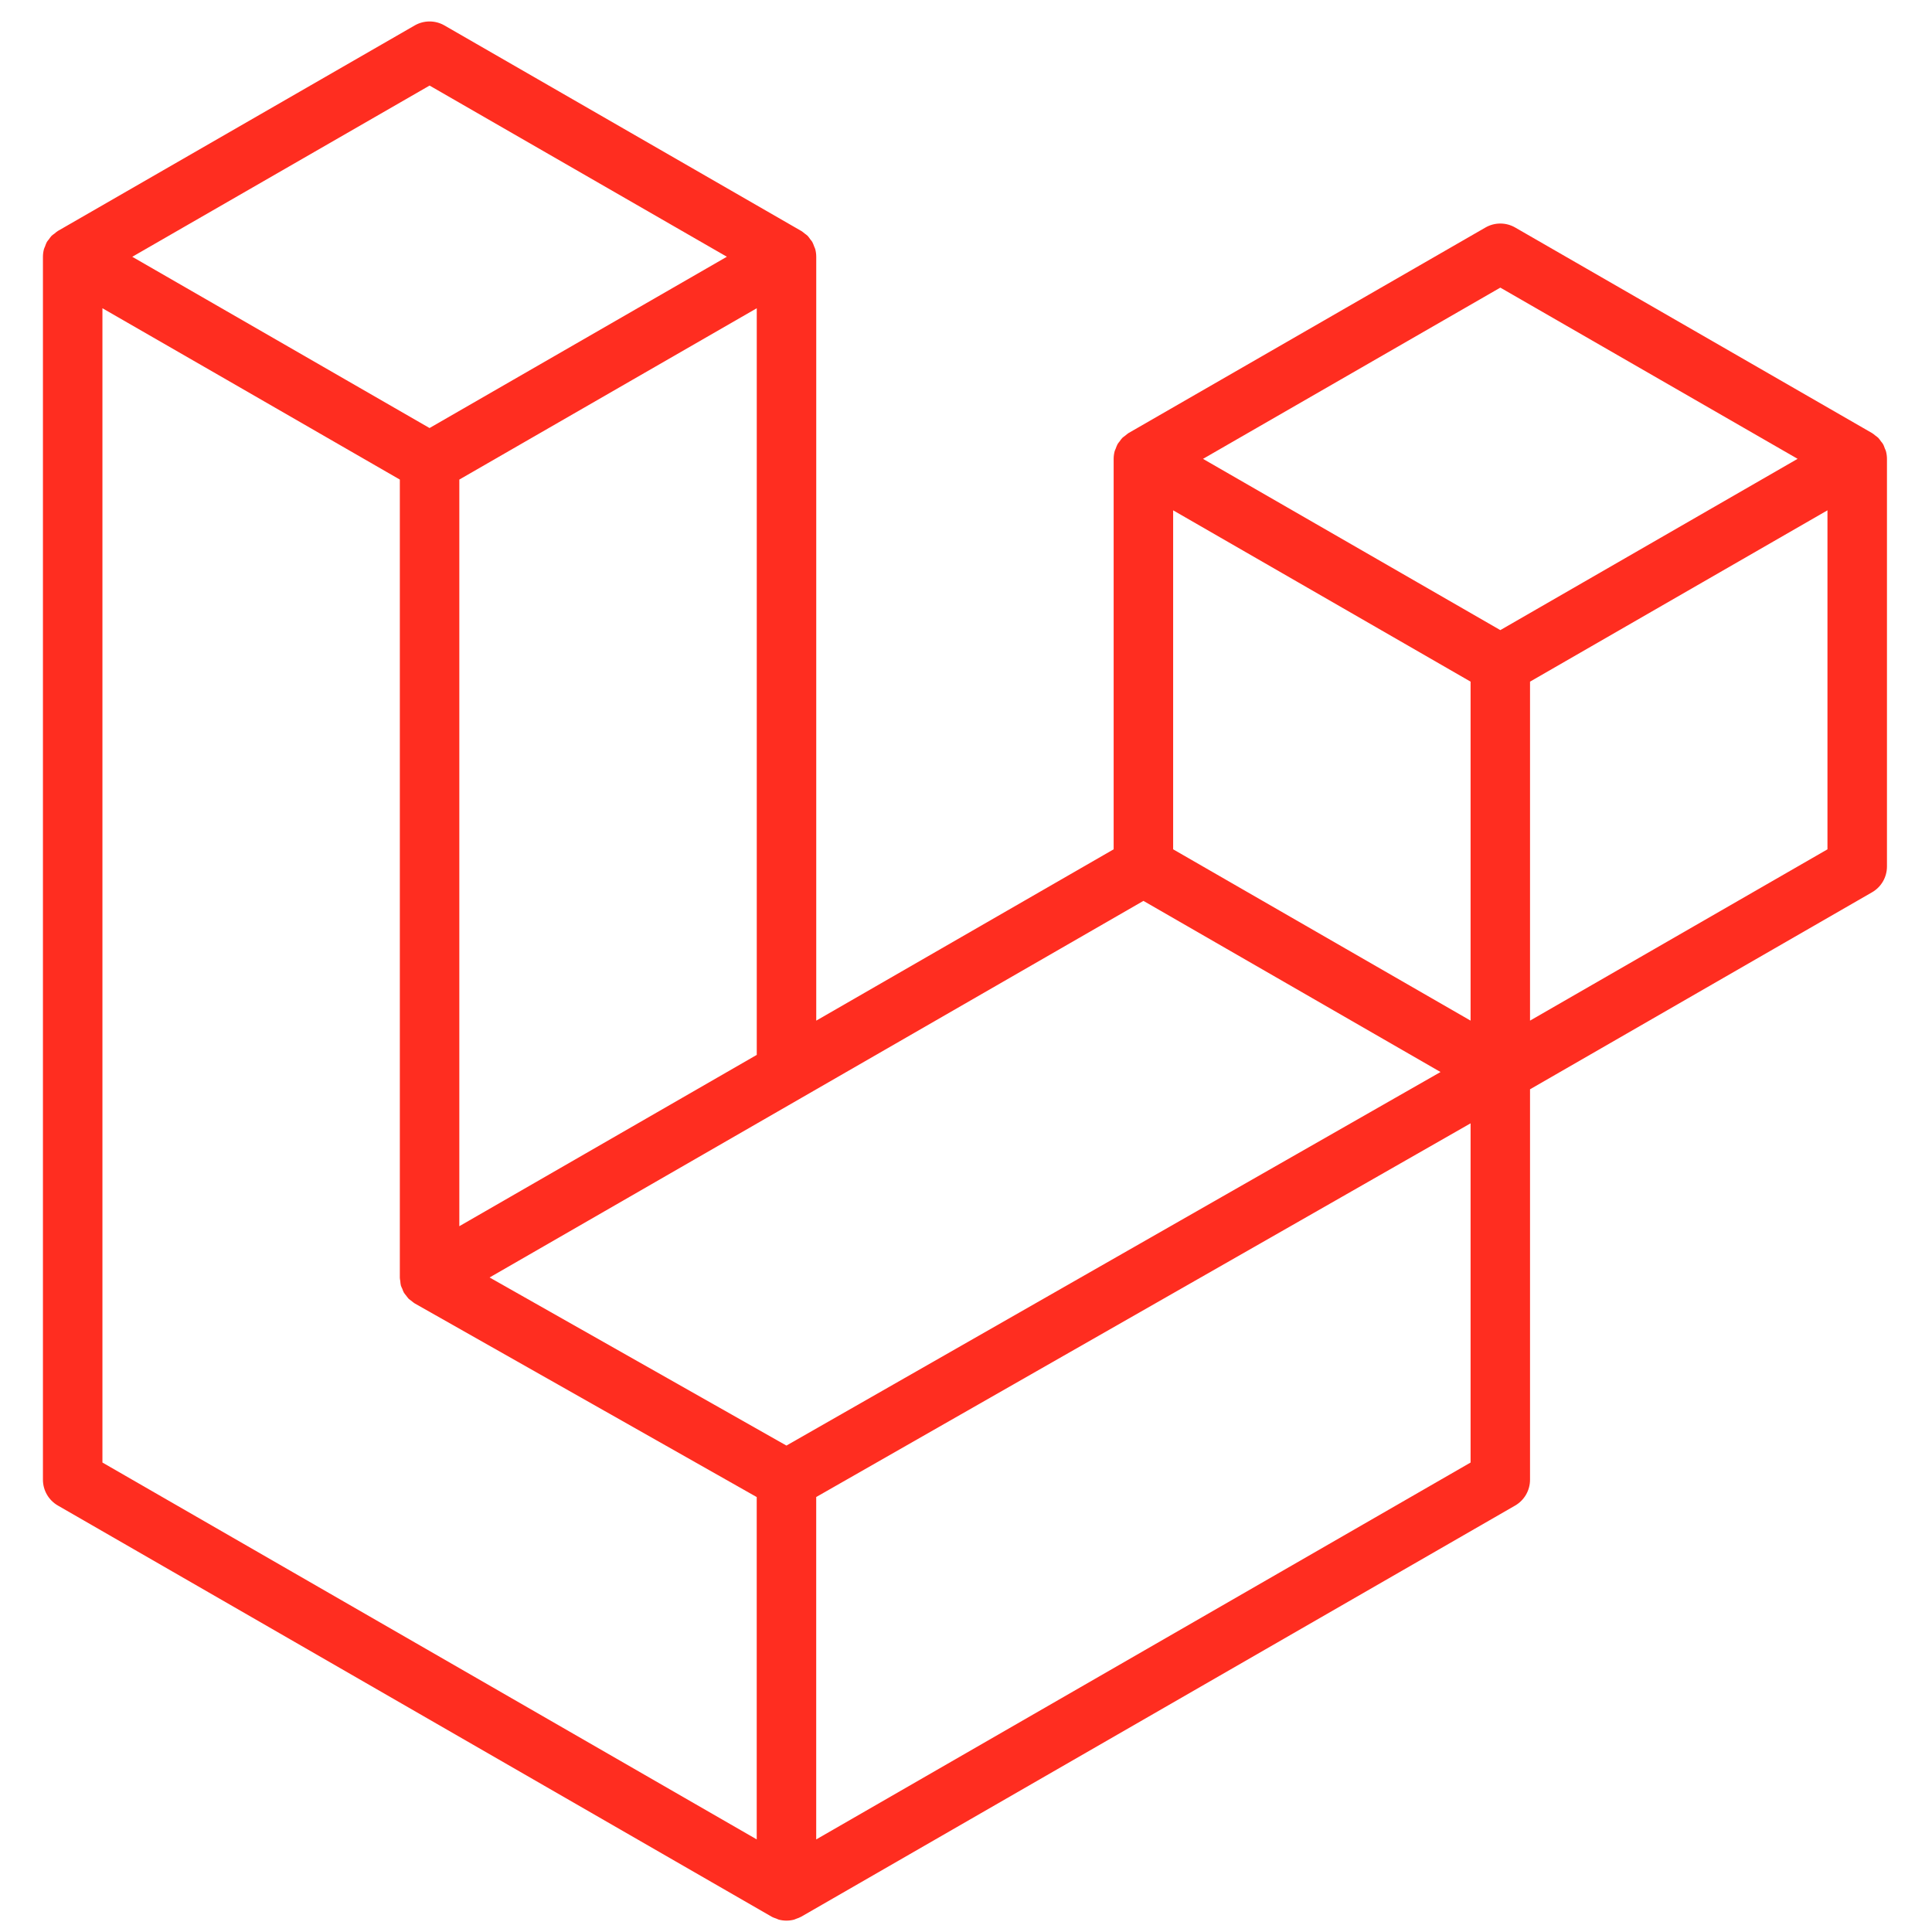
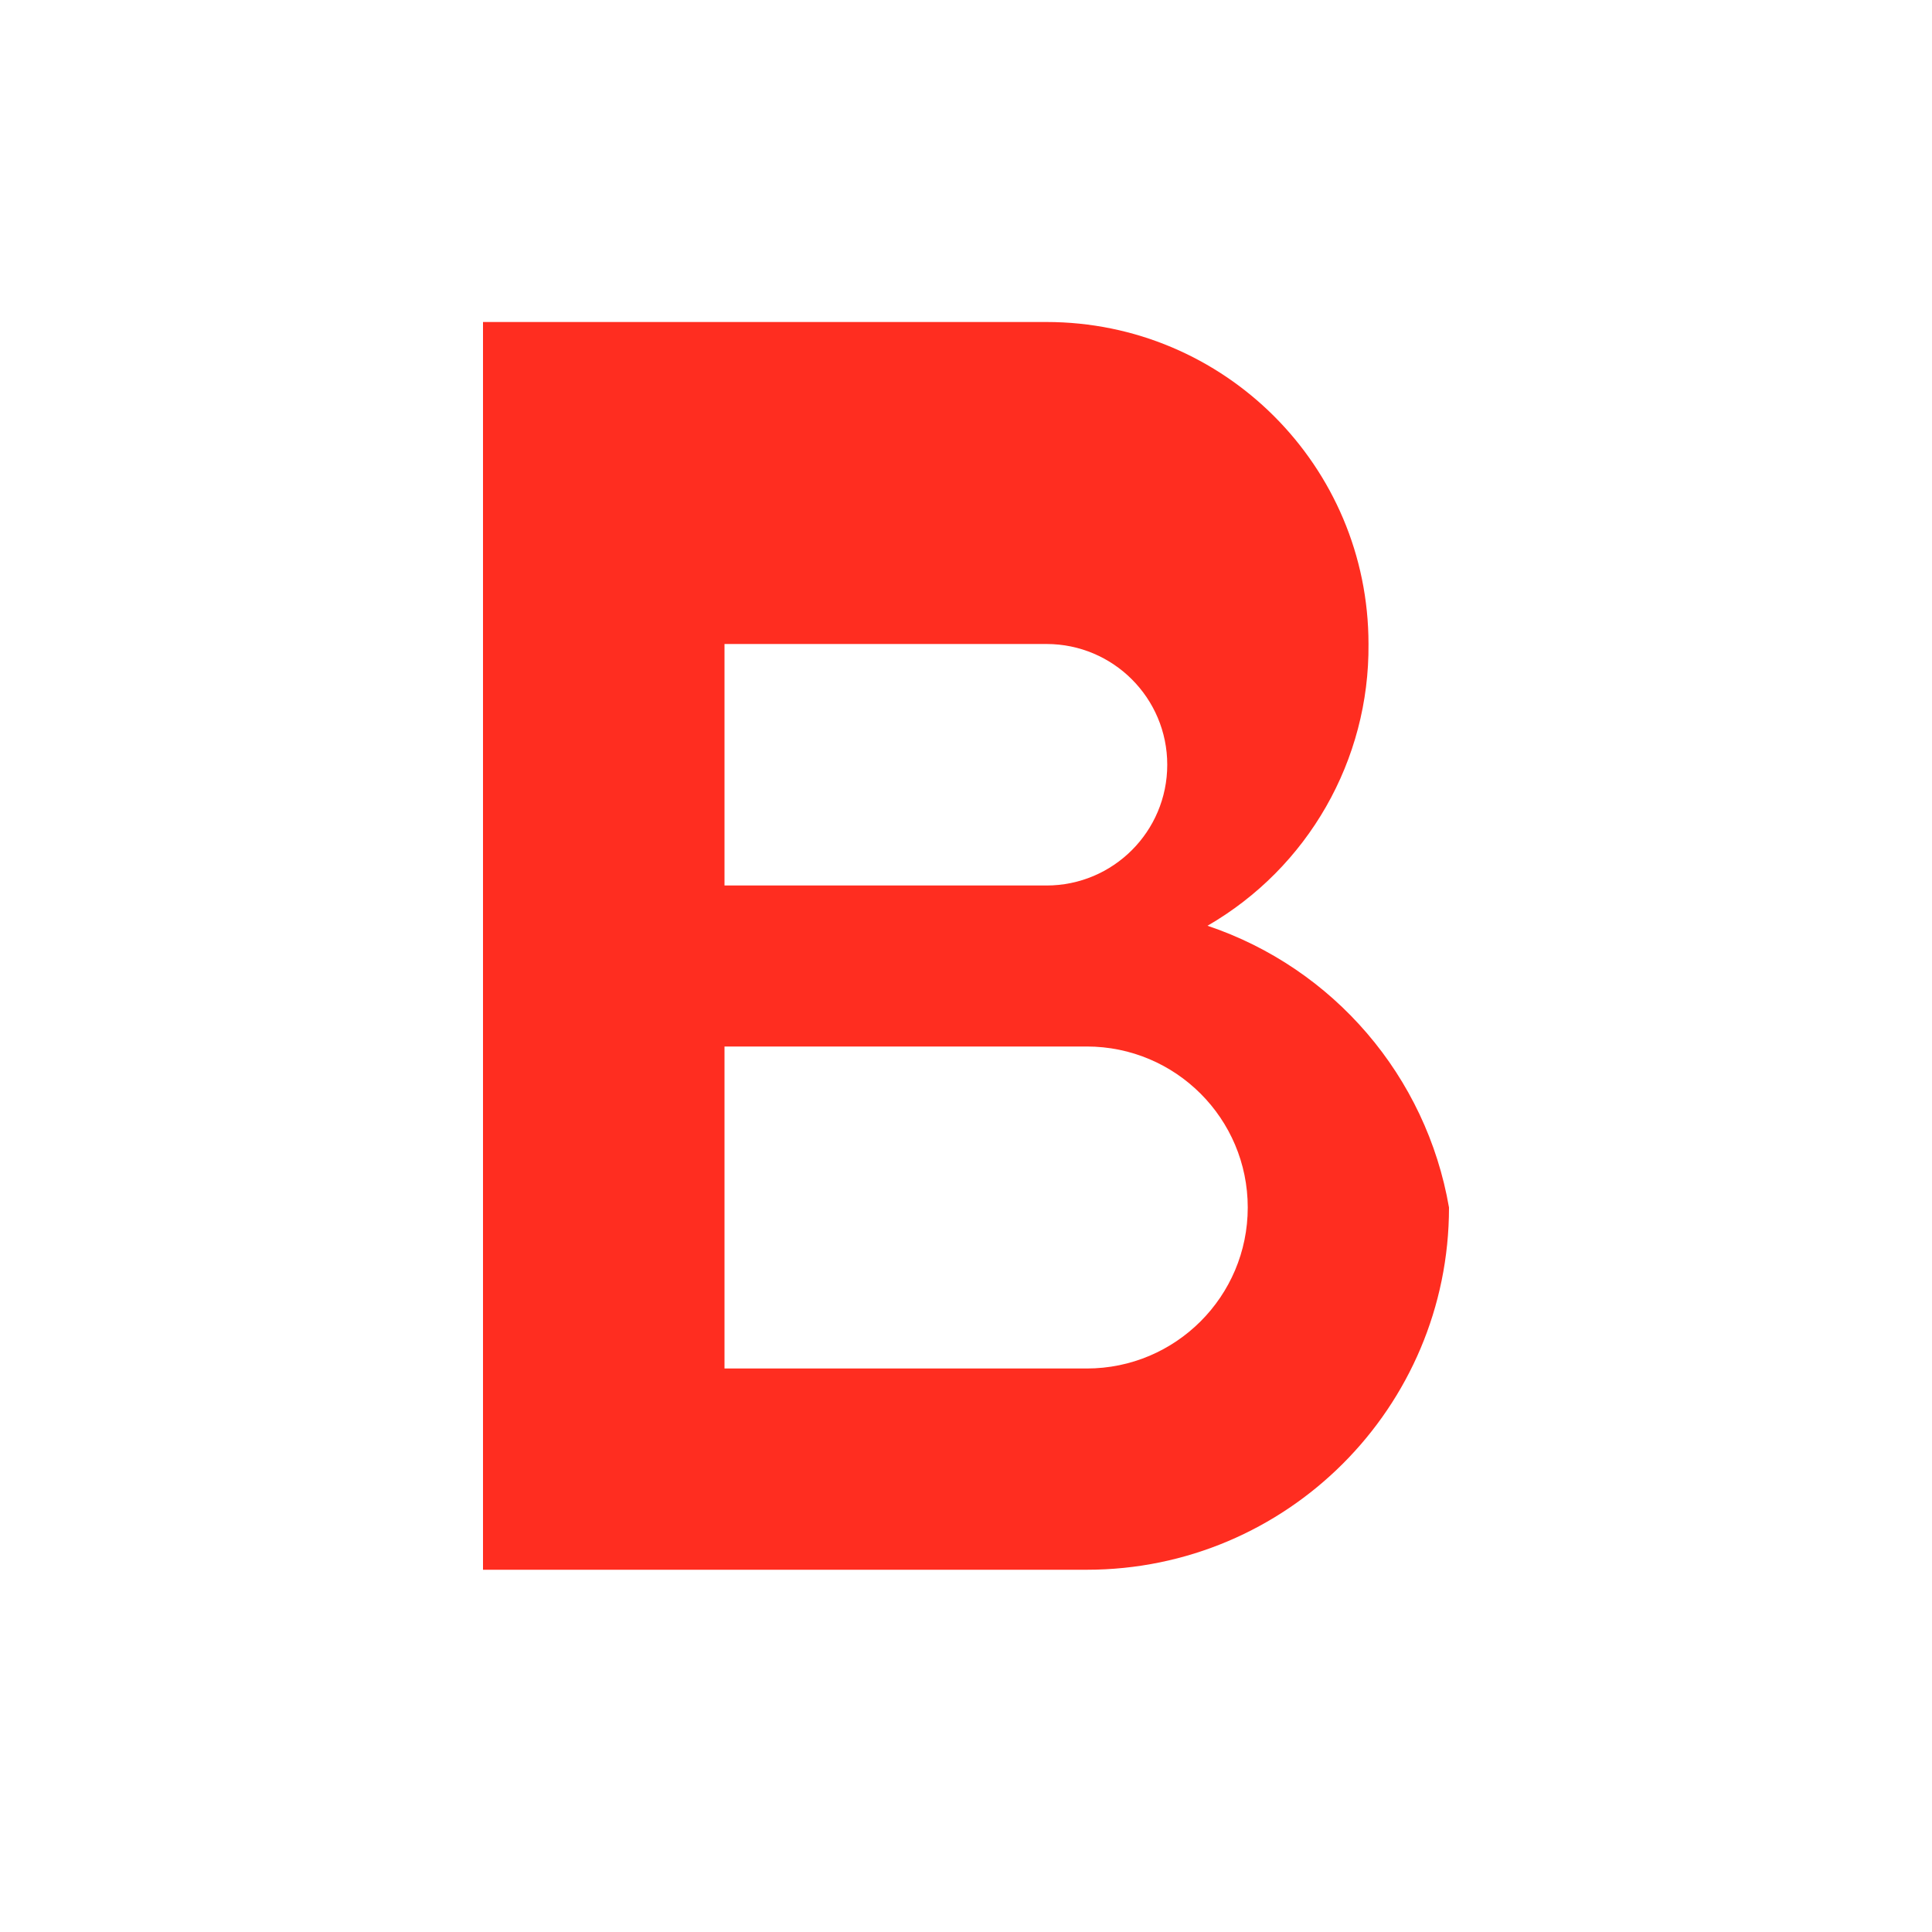
- <svg xmlns="http://www.w3.org/2000/svg" width="166" height="166" viewBox="0 0 166 166" fill="none">
-   <path fill-rule="evenodd" clip-rule="evenodd" d="M162.041 38.759C162.099 38.977 162.129 39.201 162.13 39.426V74.452C162.13 74.902 162.011 75.344 161.786 75.733C161.561 76.122 161.237 76.444 160.847 76.668L131.462 93.594V127.141C131.462 128.054 130.977 128.897 130.186 129.357L68.847 164.683C68.707 164.763 68.554 164.814 68.401 164.868C68.343 164.887 68.289 164.922 68.228 164.938C67.8 165.051 67.349 165.051 66.92 164.938C66.85 164.919 66.786 164.881 66.719 164.855C66.579 164.804 66.432 164.76 66.298 164.683L4.972 129.357C4.583 129.133 4.259 128.81 4.034 128.421C3.808 128.032 3.69 127.591 3.689 127.141L3.689 22.063C3.689 21.834 3.721 21.61 3.779 21.393C3.798 21.32 3.843 21.253 3.868 21.179C3.916 21.045 3.961 20.908 4.031 20.783C4.079 20.7 4.149 20.633 4.206 20.557C4.28 20.454 4.347 20.349 4.433 20.26C4.506 20.186 4.602 20.132 4.685 20.068C4.778 19.992 4.861 19.909 4.966 19.848L35.633 2.185C36.022 1.961 36.462 1.844 36.91 1.844C37.358 1.844 37.798 1.961 38.186 2.185L68.851 19.848H68.857C68.959 19.912 69.045 19.992 69.138 20.065C69.221 20.129 69.313 20.186 69.387 20.257C69.476 20.349 69.54 20.454 69.616 20.557C69.671 20.633 69.744 20.7 69.789 20.783C69.862 20.911 69.904 21.045 69.955 21.179C69.98 21.253 70.025 21.32 70.044 21.396C70.103 21.614 70.133 21.838 70.133 22.063V87.694L95.686 72.974V39.423C95.686 39.2 95.718 38.973 95.775 38.759C95.798 38.683 95.839 38.615 95.865 38.542C95.916 38.408 95.96 38.271 96.031 38.146C96.079 38.063 96.149 37.996 96.203 37.92C96.279 37.818 96.343 37.712 96.433 37.623C96.506 37.549 96.599 37.495 96.681 37.431C96.777 37.355 96.86 37.272 96.962 37.211L127.633 19.548C128.021 19.324 128.461 19.206 128.91 19.206C129.358 19.206 129.798 19.324 130.186 19.548L160.85 37.211C160.959 37.275 161.042 37.355 161.137 37.428C161.217 37.492 161.31 37.549 161.383 37.62C161.473 37.712 161.536 37.818 161.613 37.92C161.67 37.996 161.741 38.063 161.785 38.146C161.859 38.271 161.9 38.408 161.951 38.542C161.98 38.615 162.021 38.683 162.041 38.759ZM157.018 72.974V43.848L146.287 50.028L131.462 58.568V87.694L157.021 72.974H157.018ZM126.354 125.663V96.518L111.771 104.85L70.13 128.626V158.046L126.354 125.663ZM8.801 26.485V125.663L65.018 158.043V128.629L35.649 112L35.64 111.994L35.627 111.988C35.528 111.93 35.445 111.847 35.353 111.777C35.273 111.713 35.18 111.662 35.11 111.592L35.104 111.582C35.021 111.502 34.963 111.403 34.893 111.314C34.829 111.228 34.753 111.154 34.702 111.065L34.699 111.055C34.641 110.96 34.606 110.845 34.565 110.736C34.523 110.64 34.469 110.551 34.443 110.449C34.411 110.328 34.405 110.197 34.392 110.072C34.379 109.976 34.354 109.881 34.354 109.785V109.778V41.205L19.532 32.662L8.801 26.485ZM36.913 7.35L11.364 22.063L36.907 36.777L62.453 22.06L36.907 7.35H36.913ZM50.2 99.174L65.022 90.637V26.485L54.291 32.665L39.466 41.205V105.357L50.2 99.174ZM128.91 24.713L103.363 39.426L128.91 54.14L154.453 39.423L128.91 24.713ZM126.354 58.568L111.529 50.028L100.798 43.848V72.974L115.619 81.511L126.354 87.694V58.568ZM67.571 124.205L105.042 102.803L123.772 92.109L98.245 77.405L68.854 94.334L42.066 109.762L67.571 124.205Z" fill="#FF2D20" />
+ <svg xmlns="http://www.w3.org/2000/svg" viewBox="0 0 24 24" fill="#FF2D20">
+   <path d="M6 4h7a4 4 0 0 1 4 4 4 4 0 0 1-2 3.5A4.5 4.5 0 0 1 18 15a4.5 4.5 0 0 1-4.5 4.5H6V4zm3 7h4a1.5 1.5 0 0 0 0-3H9v3zm0 6h4.5a2 2 0 0 0 0-4H9v4z" />
</svg>
